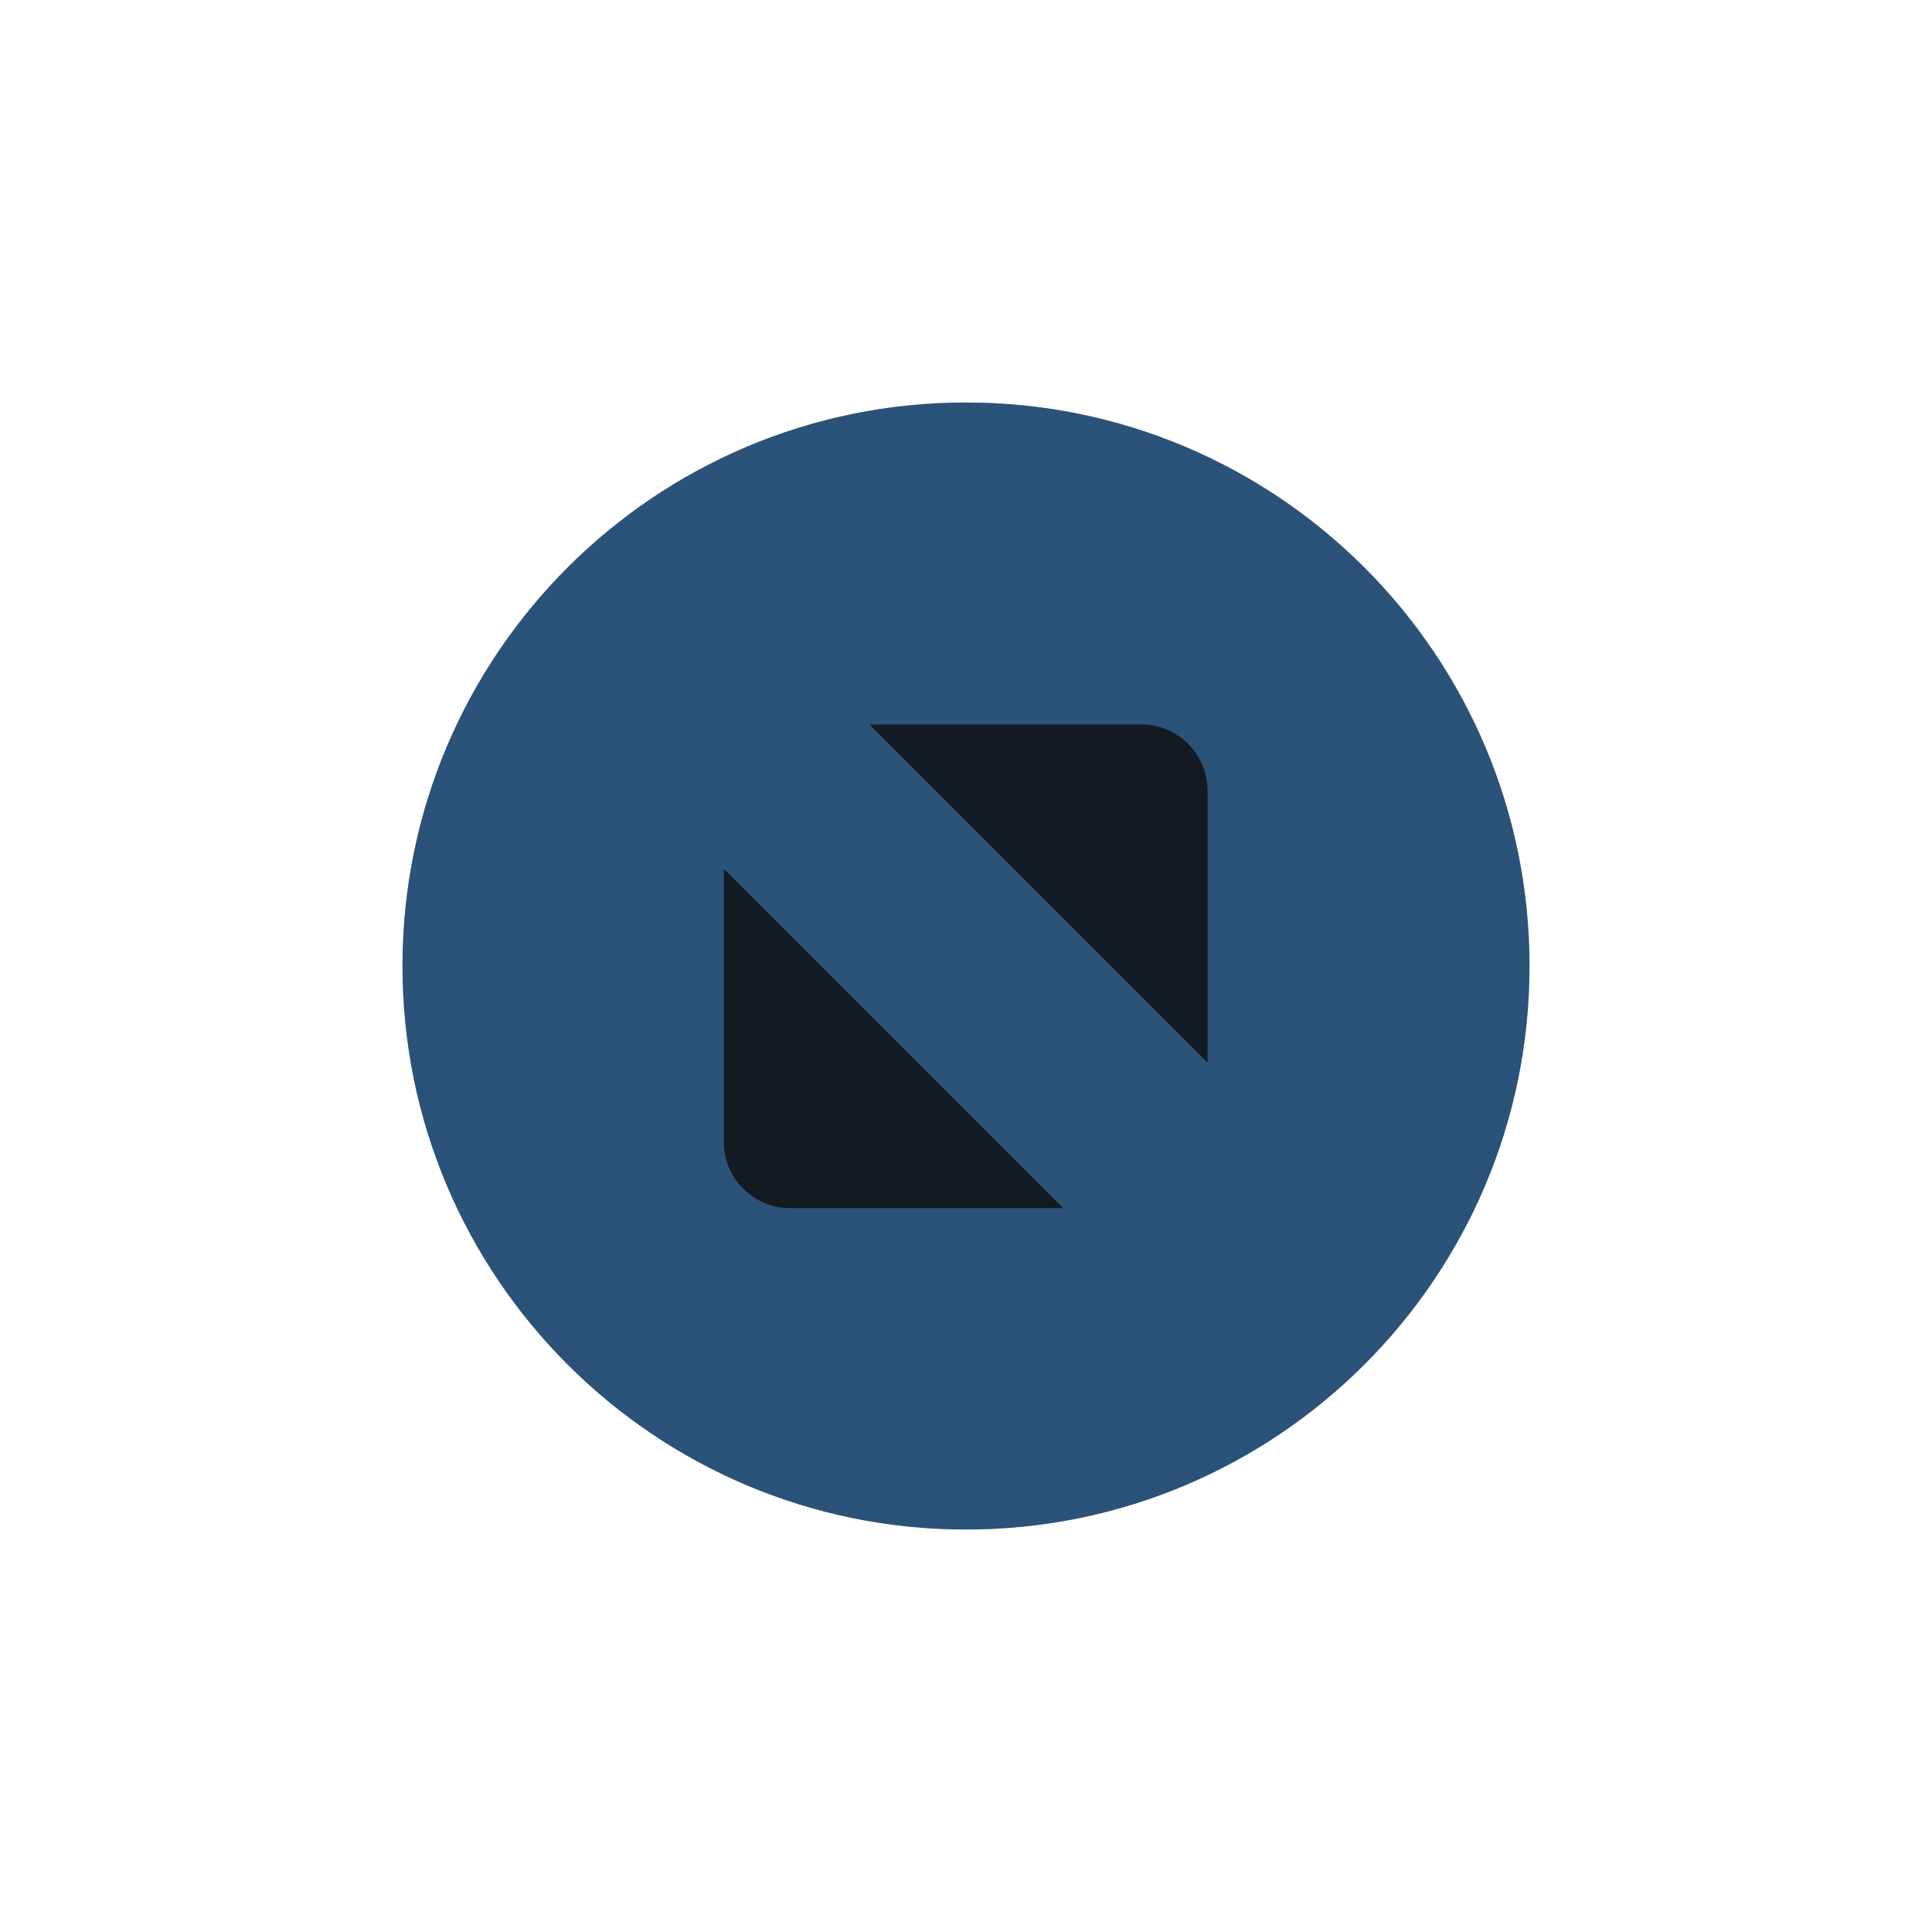
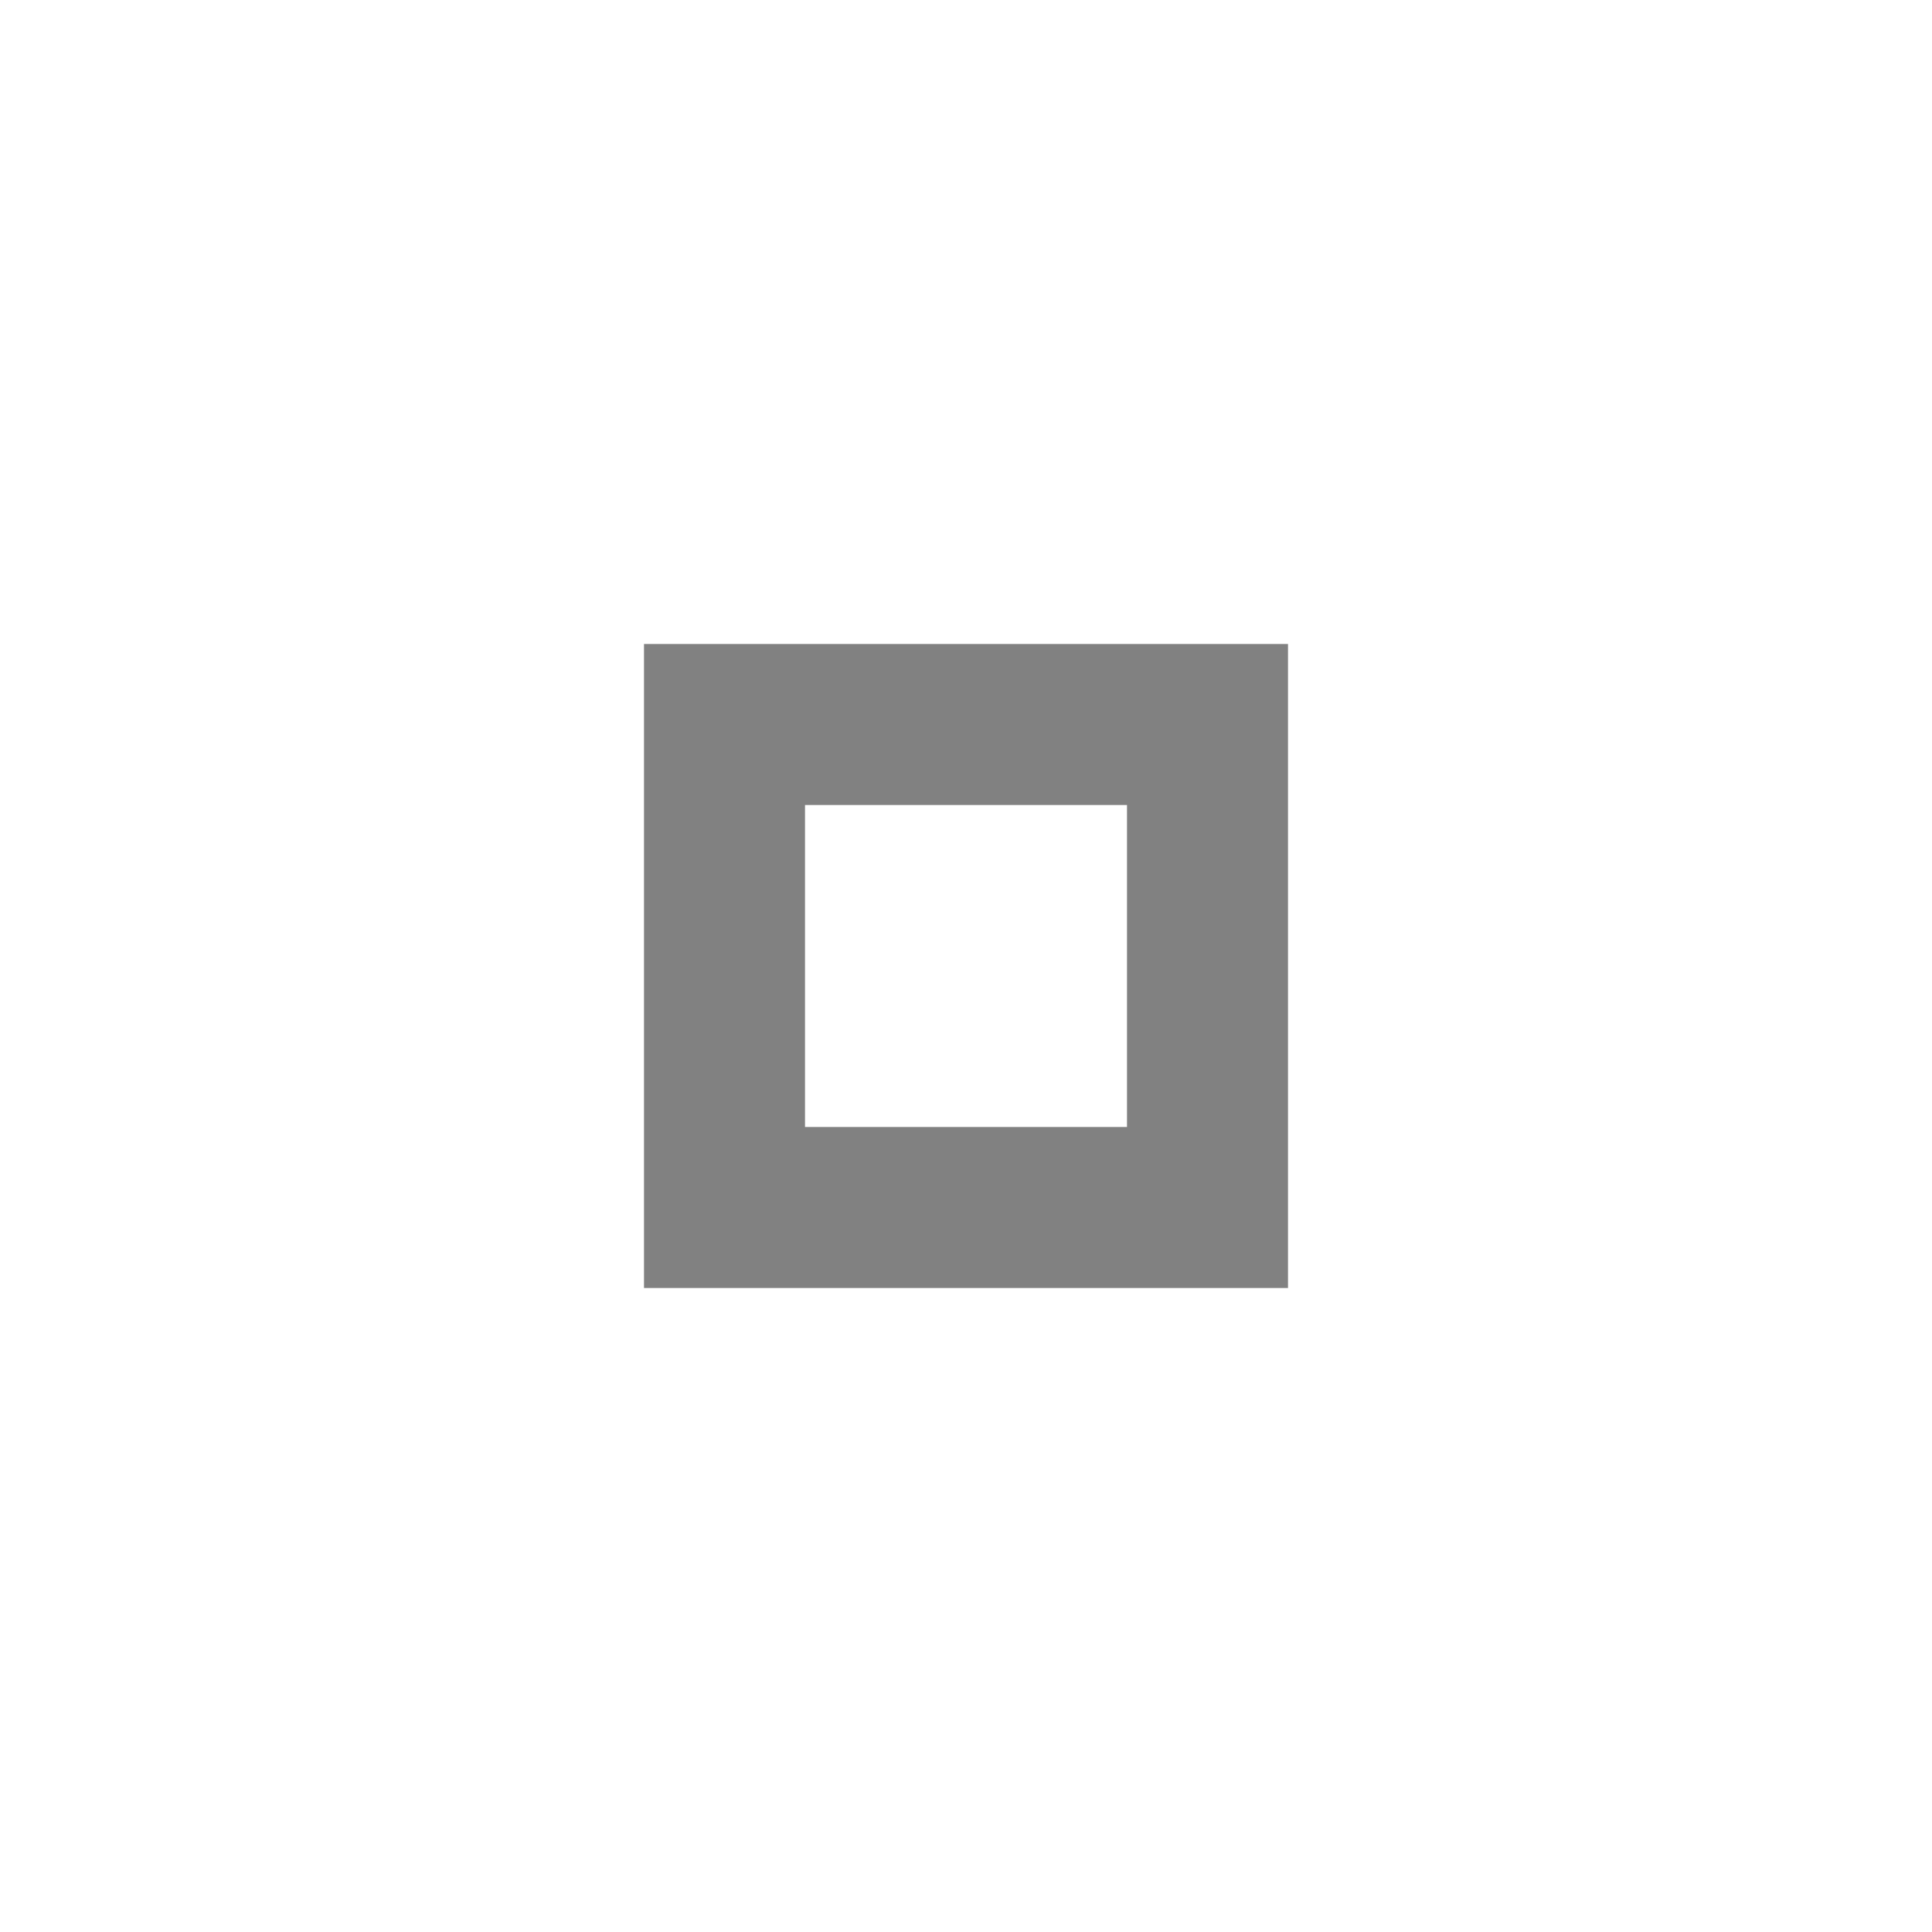
- <svg xmlns="http://www.w3.org/2000/svg" xmlns:ns1="http://www.openswatchbook.org/uri/2009/osb" xmlns:xlink="http://www.w3.org/1999/xlink" width="24" height="24" id="svg4306" version="1.1" style="enable-background:new">
-   <defs id="defs4308">
-     <linearGradient id="selected_fg_color" ns1:paint="solid">
-       <stop style="stop-color:#141a21;stop-opacity:1;" offset="0" id="stop4188" />
-     </linearGradient>
-     <linearGradient id="selected_bg_color" ns1:paint="solid">
-       <stop style="stop-color:#2b5278;stop-opacity:1;" offset="0" id="stop4185" />
-     </linearGradient>
-     <linearGradient id="linearGradient3770">
-       <stop style="stop-color:#000000;stop-opacity:0.628;" offset="0" id="stop3772" />
-       <stop style="stop-color:#000000;stop-opacity:0.498;" offset="1" id="stop3774" />
-     </linearGradient>
-     <linearGradient id="linearGradient4882">
-       <stop style="stop-color:#141a21;stop-opacity:1;" offset="0" id="stop4884" />
-       <stop style="stop-color:#141a21;stop-opacity:0;" offset="1" id="stop4886" />
-     </linearGradient>
-     <linearGradient id="linearGradient3784-6">
-       <stop style="stop-color:#141a21;stop-opacity:0.216;" offset="0" id="stop3786-4" />
-       <stop style="stop-color:#141a21;stop-opacity:0;" offset="1" id="stop3788-6" />
-     </linearGradient>
-     <linearGradient id="linearGradient4892">
-       <stop id="stop4894" offset="0" style="stop-color:#2f3a42;stop-opacity:1;" />
-       <stop id="stop4896" offset="1" style="stop-color:#1d242a;stop-opacity:1;" />
-     </linearGradient>
-     <linearGradient id="linearGradient4882-4">
-       <stop id="stop4884-9" offset="0" style="stop-color:#728495;stop-opacity:1;" />
-       <stop id="stop4886-9" offset="1" style="stop-color:#617c95;stop-opacity:0;" />
-     </linearGradient>
-     <linearGradient xlink:href="#selected_bg_color" id="linearGradient4187" x1="1376" y1="248" x2="1376" y2="262" gradientUnits="userSpaceOnUse" />
-     <linearGradient xlink:href="#selected_fg_color" id="linearGradient4190" x1="88.997" y1="972" x2="88.997" y2="978.007" gradientUnits="userSpaceOnUse" />
-   </defs>
-   <g id="layer1" transform="translate(0,-1028.362)">
-     <g style="display:inline" id="titlebutton-max-hover-dark" transform="translate(-509,1218)">
-       <g id="g4891-5-8" style="display:inline;opacity:1" transform="translate(-781,-432.6378)">
-         <ellipse cy="255" cx="1302" style="display:inline;opacity:0.45;fill:#5f697f;fill-opacity:1;stroke:none;stroke-width:0;stroke-linecap:butt;stroke-linejoin:miter;stroke-miterlimit:4;stroke-dasharray:none;stroke-dashoffset:0;stroke-opacity:1" id="path4068-7-5-9-6-7-2-4-6-6" rx="6" ry="6" />
-         <path style="display:inline;opacity:0.37;fill:#15171c;fill-opacity:1;stroke:none;stroke-width:0;stroke-linecap:butt;stroke-linejoin:miter;stroke-miterlimit:4;stroke-dasharray:none;stroke-dashoffset:0;stroke-opacity:1" d="m 1302,248 a 7,7 0 0 0 -7,7 7,7 0 0 0 7,7 7,7 0 0 0 7,-7 7,7 0 0 0 -7,-7 z m 0,1 a 6,6 0 0 1 6,6 6,6 0 0 1 -6,6 6,6 0 0 1 -6,-6 6,6 0 0 1 6,-6 z" id="path4068-7-5-9-6-7-2-5-78-2-6" />
-         <g id="g4806-9-0-6" transform="translate(1294,247)" style="fill:#c0e3ff;fill-opacity:1">
-           <g transform="translate(-81.0002,-967)" style="display:inline;fill:#c0e3ff;fill-opacity:1" id="layer9-78-7-6-6" />
-           <g transform="translate(-81.0002,-967)" id="layer10-3-3-2-7" style="fill:#c0e3ff;fill-opacity:1" />
-           <g transform="translate(-81.0002,-967)" id="layer11-19-75-1-2" style="fill:#c0e3ff;fill-opacity:1" />
-           <g transform="translate(-81.0002,-967)" id="layer13-4-9-2-3" style="fill:#c0e3ff;fill-opacity:1" />
-           <g transform="translate(-81.0002,-967)" id="layer14-8-5-0-4" style="fill:#c0e3ff;fill-opacity:1" />
-           <g transform="translate(-81.0002,-967)" style="display:inline;fill:#c0e3ff;fill-opacity:1" id="layer15-5-8-0-4" />
-           <g transform="translate(-81.0002,-967)" style="display:inline;fill:#c0e3ff;fill-opacity:1" id="g71291-1-7-5-9" />
-           <g transform="translate(-81.0002,-967)" style="display:inline;fill:#c0e3ff;fill-opacity:1" id="g4953-7-1-4-1" />
-           <g transform="translate(-81.0002,-967)" style="display:inline;fill:#c0e3ff;fill-opacity:1" id="layer12-3-0-0-6">
-             <path d="m 87.8,972 3.382,0 c 0.45,0 0.816,0.368 0.819,0.819 l 0,3.382 z m 2.407,6.007 -3.395,0 c -0.45,0 -0.819,-0.368 -0.819,-0.819 l 0,-3.395 4.214,4.214" style="opacity:1;fill:#a3aab2;fill-opacity:1;fill-rule:evenodd;stroke:none" id="path4293-6-7-1" />
-           </g>
-         </g>
-       </g>
-       <rect y="-185.638" x="513" height="16" width="16" id="rect17883-0-1-5" style="display:inline;opacity:1;fill:none;fill-opacity:1;stroke:none;stroke-width:1;stroke-linecap:butt;stroke-linejoin:miter;stroke-miterlimit:4;stroke-dasharray:none;stroke-dashoffset:0;stroke-opacity:0" />
-     </g>
-     <g style="display:inline" id="titlebutton-max-active-dark" transform="translate(-408,1218)">
-       <g id="g4891-4-5-5" style="display:inline;opacity:1" transform="translate(-882,-432.6378)">
-         <g transform="translate(-132,0)" style="display:inline;opacity:1" id="g4490-2-9-1-2-4-8">
-           <g id="g4092-0-6-3-6-8-3-7" style="display:inline" transform="translate(58,0)">
-             <circle r="7" cy="255" cx="1376" style="fill:url(#linearGradient4187);fill-opacity:1;stroke:none;stroke-width:0;stroke-linecap:butt;stroke-linejoin:miter;stroke-miterlimit:4;stroke-dasharray:none;stroke-dashoffset:0;stroke-opacity:1" id="path4068-7-6-5-1-6-6-0" />
-           </g>
-         </g>
-         <g id="g4806-5-2-2-9" transform="translate(1294,247)" style="fill:#c0e3ff;fill-opacity:1">
-           <g transform="translate(-81.0002,-967)" style="display:inline;fill:#c0e3ff;fill-opacity:1" id="layer9-78-2-0-0-8" />
-           <g transform="translate(-81.0002,-967)" id="layer10-3-9-9-51-2" style="fill:#c0e3ff;fill-opacity:1" />
-           <g transform="translate(-81.0002,-967)" id="layer11-19-7-6-4-7" style="fill:#c0e3ff;fill-opacity:1" />
-           <g transform="translate(-81.0002,-967)" id="layer13-4-7-4-0-9" style="fill:#c0e3ff;fill-opacity:1" />
-           <g transform="translate(-81.0002,-967)" id="layer14-8-9-7-6-0" style="fill:#c0e3ff;fill-opacity:1" />
-           <g transform="translate(-81.0002,-967)" style="display:inline;fill:#c0e3ff;fill-opacity:1" id="layer15-5-4-2-4-4" />
-           <g transform="translate(-81.0002,-967)" style="display:inline;fill:#c0e3ff;fill-opacity:1" id="g71291-1-4-6-4-2" />
-           <g transform="translate(-81.0002,-967)" style="display:inline;fill:#c0e3ff;fill-opacity:1" id="g4953-7-0-8-22-2" />
-           <g transform="translate(-81.0002,-967)" style="display:inline;fill:#c0e3ff;fill-opacity:1" id="layer12-3-7-2-3-1">
-             <path d="m 87.8,972 3.382,0 c 0.45,0 0.816,0.368 0.819,0.819 l 0,3.382 z m 2.407,6.007 -3.395,0 c -0.45,0 -0.819,-0.368 -0.819,-0.819 l 0,-3.395 4.214,4.214" style="fill:url(#linearGradient4190);fill-opacity:1;fill-rule:evenodd;stroke:none" id="path4293-4-9-0-2" />
-           </g>
-         </g>
-       </g>
-       <rect y="-185.638" x="412" height="16" width="16" id="rect17883-79-3-0" style="display:inline;opacity:1;fill:none;fill-opacity:1;stroke:none;stroke-width:1;stroke-linecap:butt;stroke-linejoin:miter;stroke-miterlimit:4;stroke-dasharray:none;stroke-dashoffset:0;stroke-opacity:0" />
-     </g>
-   </g>
+ <svg xmlns="http://www.w3.org/2000/svg" version="1.1" x="0px" y="0px" width="24px" height="24px" viewBox="0 0 24 24" xml:space="preserve">
+   <path fill="#575757" opacity="0.75" d="M14,14h-4v-4h4V14z M16,8H8v8h8V8z" />
</svg>
